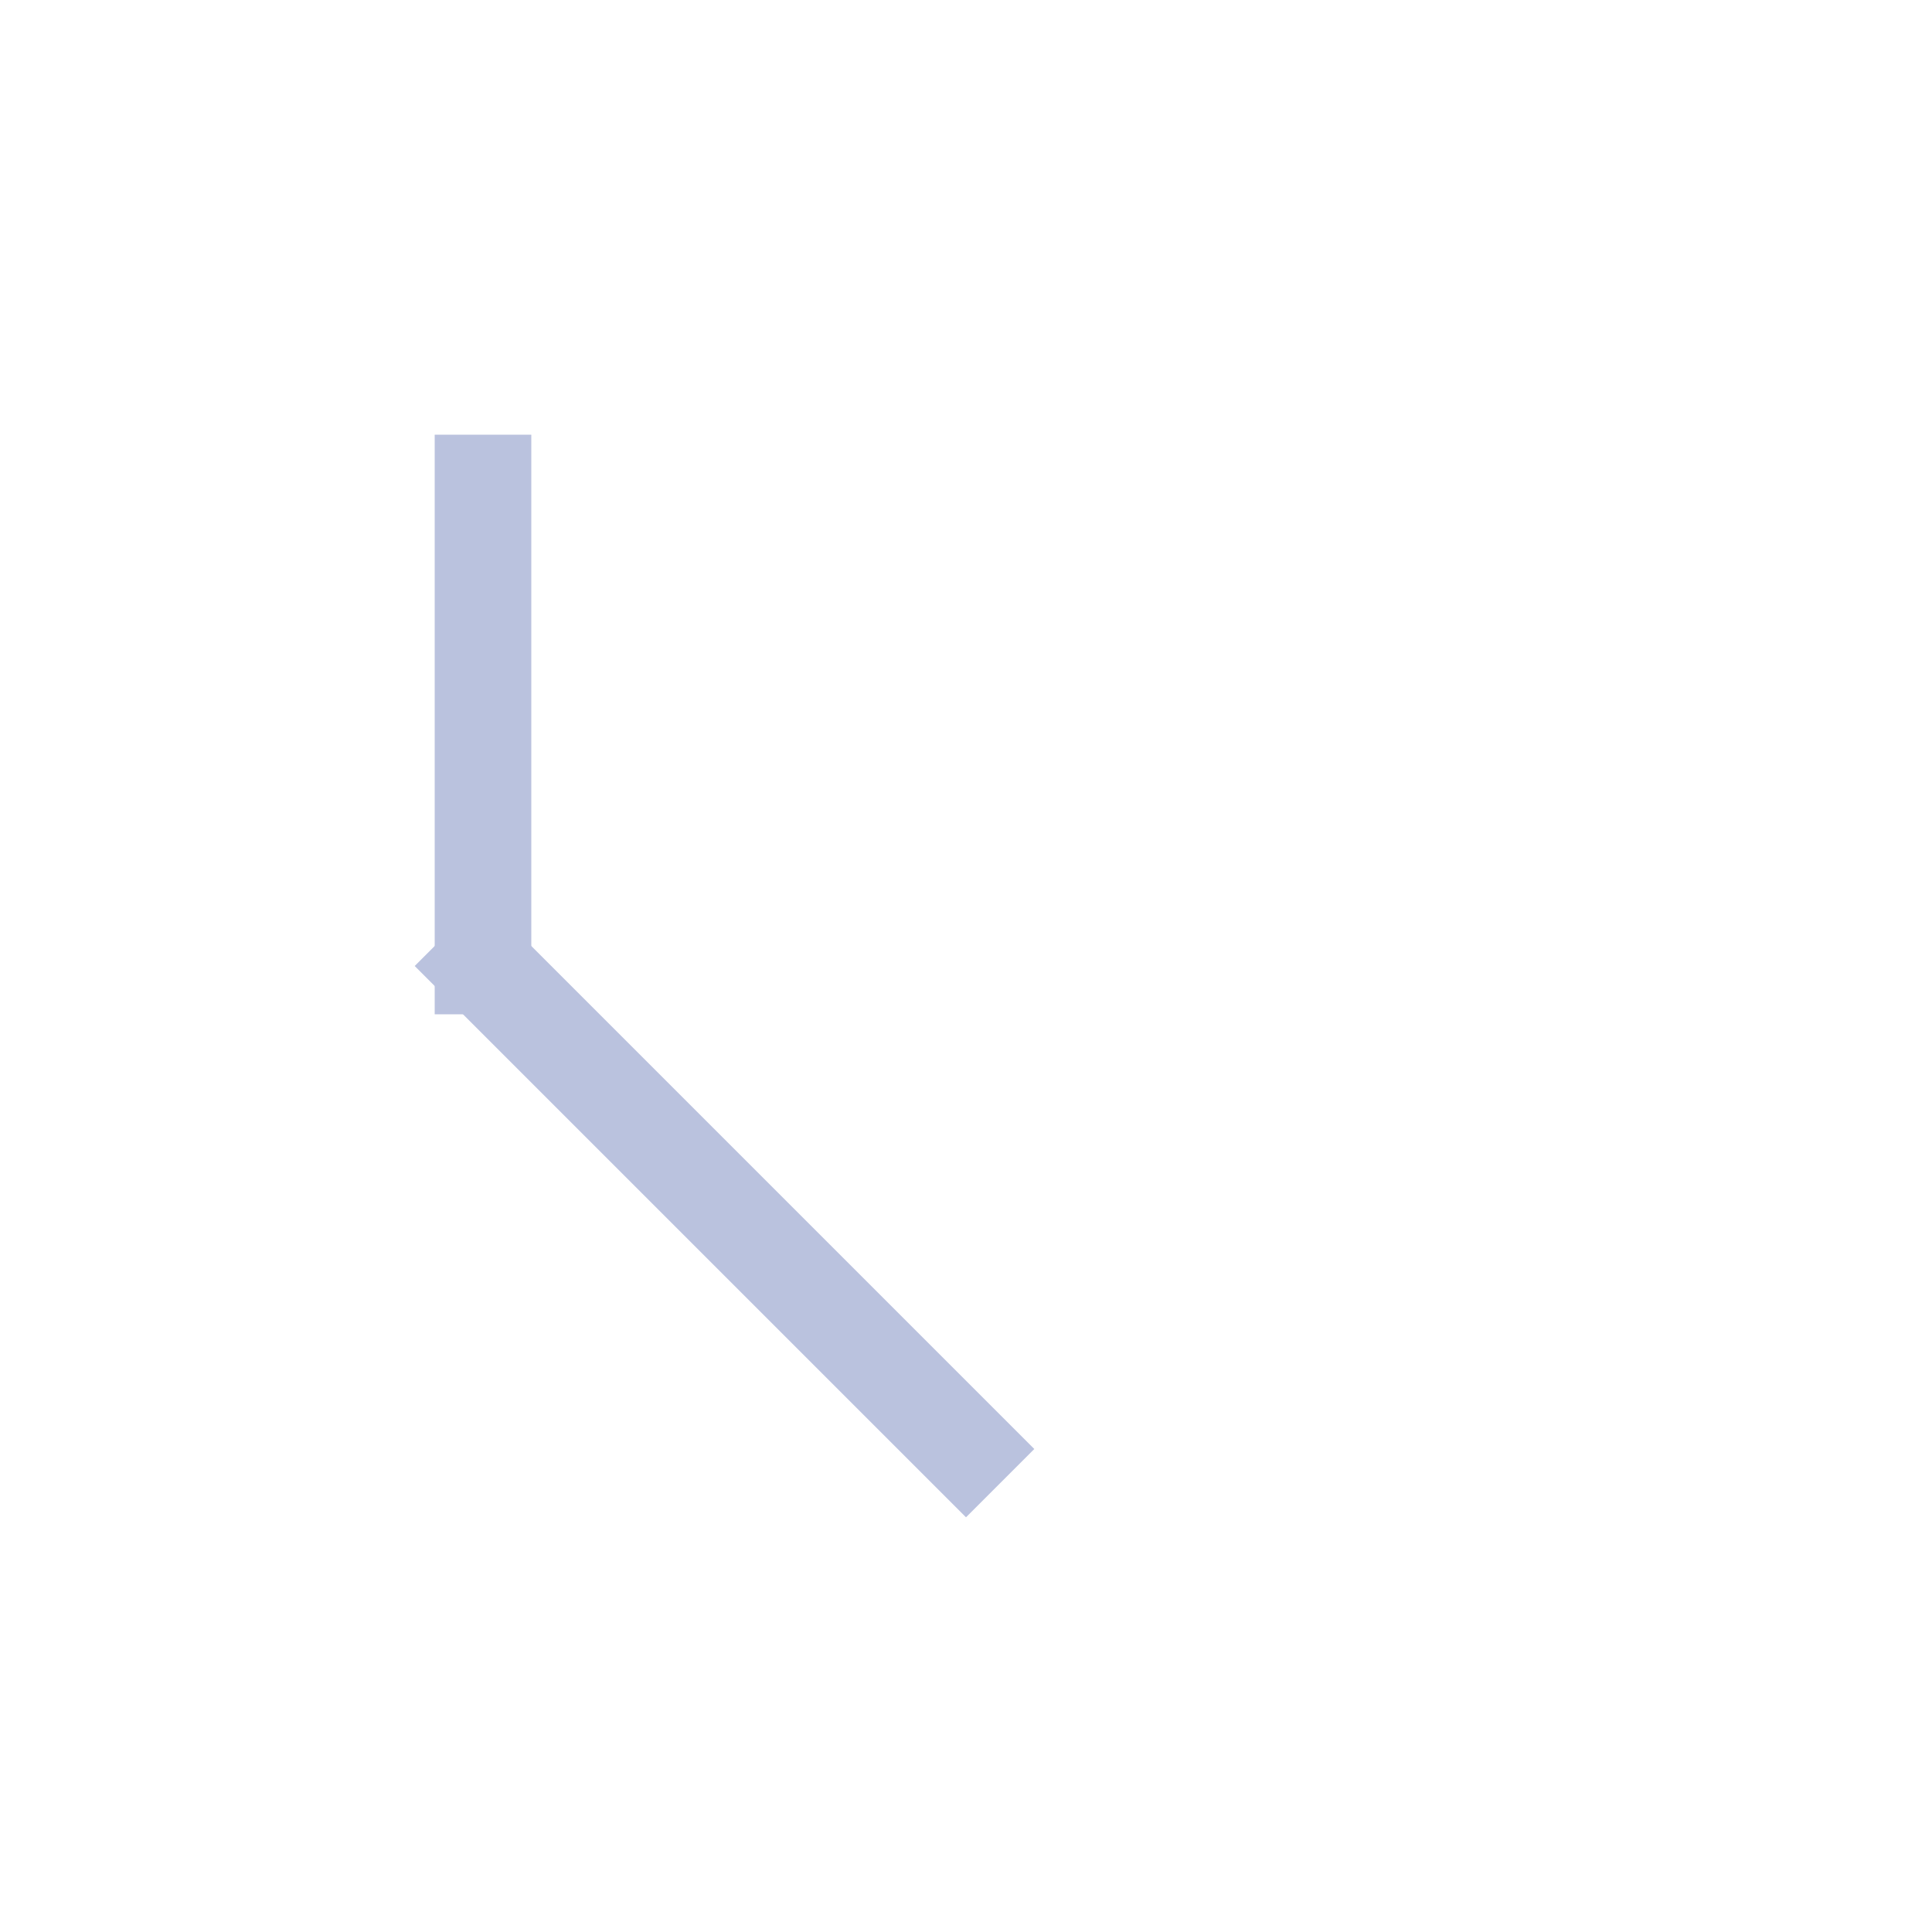
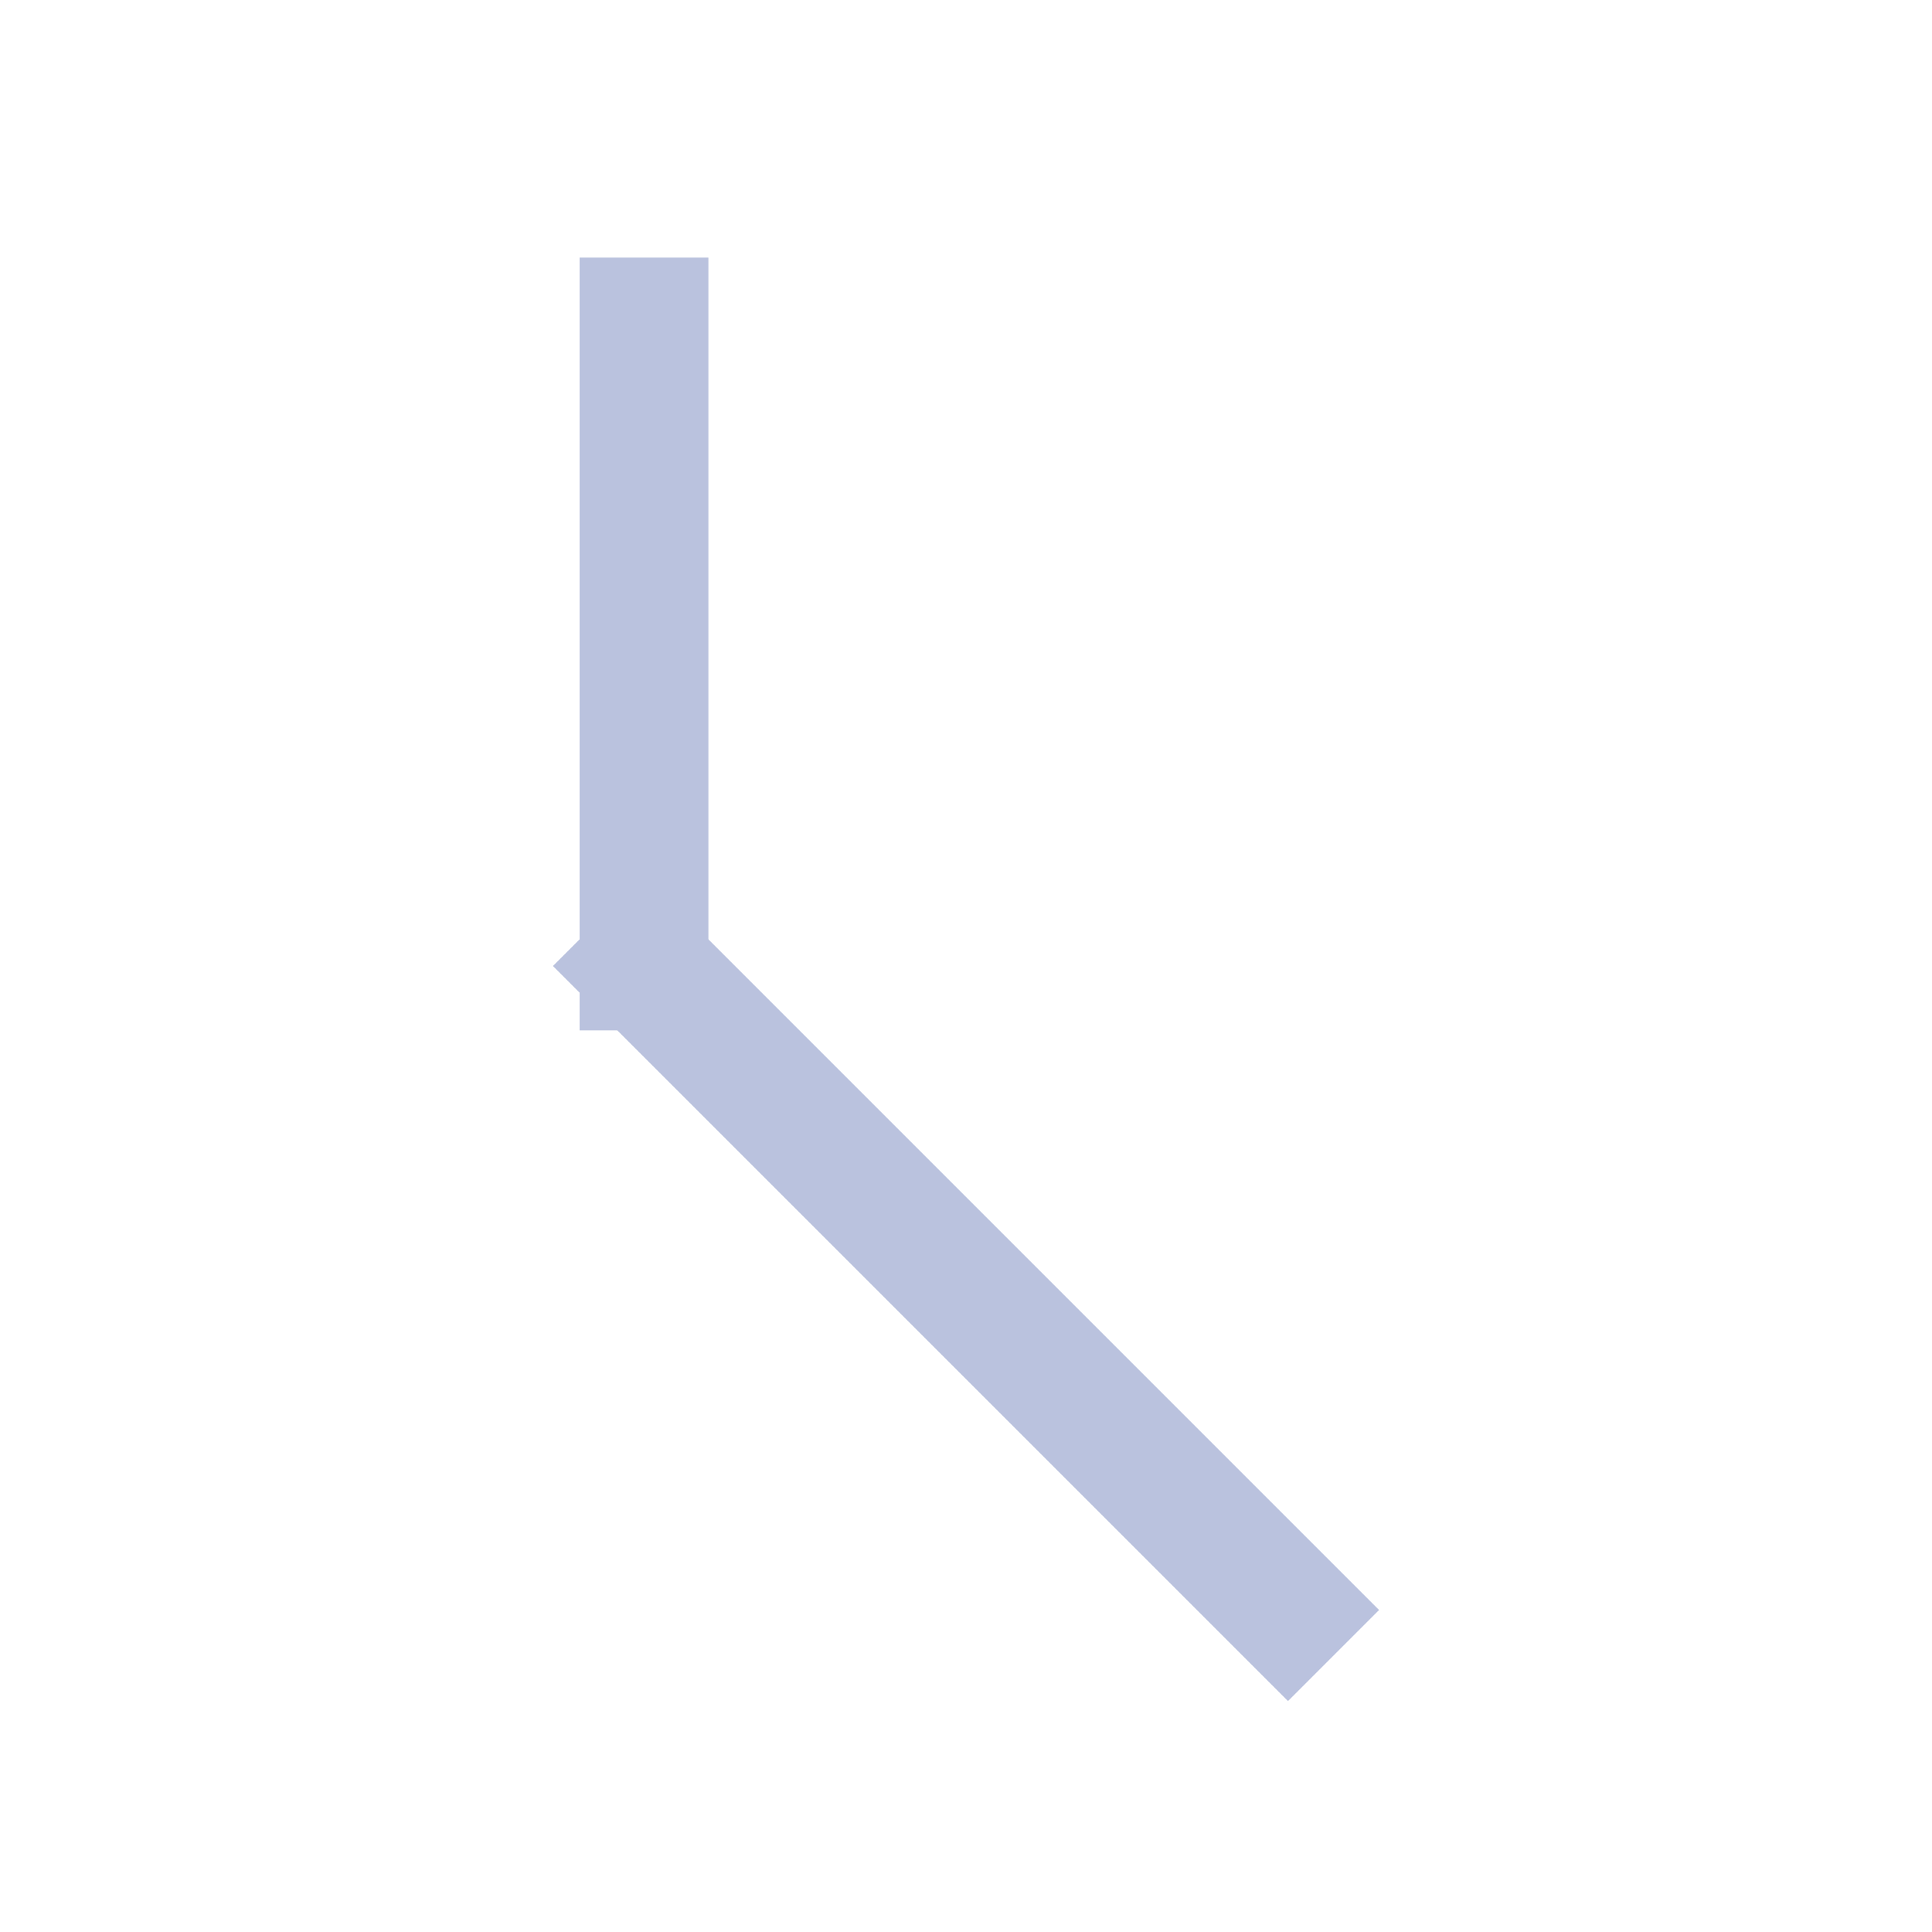
- <svg xmlns="http://www.w3.org/2000/svg" width="150" height="150" viewBox="0 0 200 100">
+ <svg xmlns="http://www.w3.org/2000/svg" width="150" height="150" viewBox="0 0 150 100">
  <defs>
    <g id="p">
      <line x1="0" y1="0" x2="0" y2="100" />
      <line x1="0" y1="0" x2="50" y2="0" />
    </g>
    <g id="b">
      <line x1="0" y1="0" x2="0" y2="100" />
      <line x1="0" y1="100" x2="50" y2="100" />
    </g>
    <g id="t">
      <line x1="50" y1="0" x2="50" y2="100" />
      <line x1="0" y1="0" x2="50" y2="0" />
    </g>
    <g id="k">
      <line x1="0" y1="0" x2="0" y2="50" />
      <line x1="0" y1="50" x2="50" y2="100" />
    </g>
    <g id="f">
      <line x1="0" y1="0" x2="0" y2="50" />
      <line x1="0" y1="0" x2="50" y2="0" />
    </g>
    <g id="sh">
      <line x1="0" y1="0" x2="0" y2="50" />
      <line x1="0" y1="0" x2="50" y2="50" />
    </g>
    <g id="zh">
      <line x1="0" y1="0" x2="0" y2="50" />
    </g>
    <g id="h">
      <line x1="0" y1="0" x2="0" y2="50" />
      <line x1="0" y1="50" x2="50" y2="50" />
      <line x1="50" y1="50" x2="50" y2="100" />
    </g>
    <g id="u">
      <line x1="0" y1="0" x2="0" y2="50" />
      <line x1="0" y1="50" x2="50" y2="50" />
      <line x1="0" y1="0" x2="50" y2="0" />
      <line x1="50" y1="0" x2="50" y2="50" />
    </g>
    <g id="o">
      <line x1="0" y1="0" x2="0" y2="50" />
      <line x1="0" y1="50" x2="50" y2="50" />
      <line x1="0" y1="0" x2="50" y2="0" />
    </g>
    <g id="ough">
      <line x1="0" y1="0" x2="0" y2="50" />
      <line x1="0" y1="50" x2="50" y2="50" />
      <line x1="0" y1="0" x2="50" y2="50" />
    </g>
    <g id="a">
      <line x1="0" y1="0" x2="0" y2="50" />
      <line x1="0" y1="0" x2="50" y2="50" />
      <line x1="0" y1="50" x2="50" y2="100" />
    </g>
    <g id="*">
      <line x1="0" y1="0" x2="0" y2="50" />
      <line x1="0" y1="0" x2="50" y2="50" />
      <line x1="0" y1="50" x2="-50" y2="100" />
    </g>
    <g id="mb">
      <line x1="0" y1="0" x2="0" y2="50" />
      <line x1="0" y1="50" x2="50" y2="50" />
      <line x1="0" y1="50" x2="50" y2="100" />
    </g>
    <g id="ng">
      <line x1="0" y1="0" x2="0" y2="50" />
      <line x1="0" y1="50" x2="50" y2="0" />
      <line x1="0" y1="50" x2="50" y2="100" />
    </g>
  </defs>
  <g stroke="#bac2de" stroke-width="10" stroke-linecap="square" fill="none">
    <use href="#k" transform="translate(50,0)" />
  </g>
</svg>
